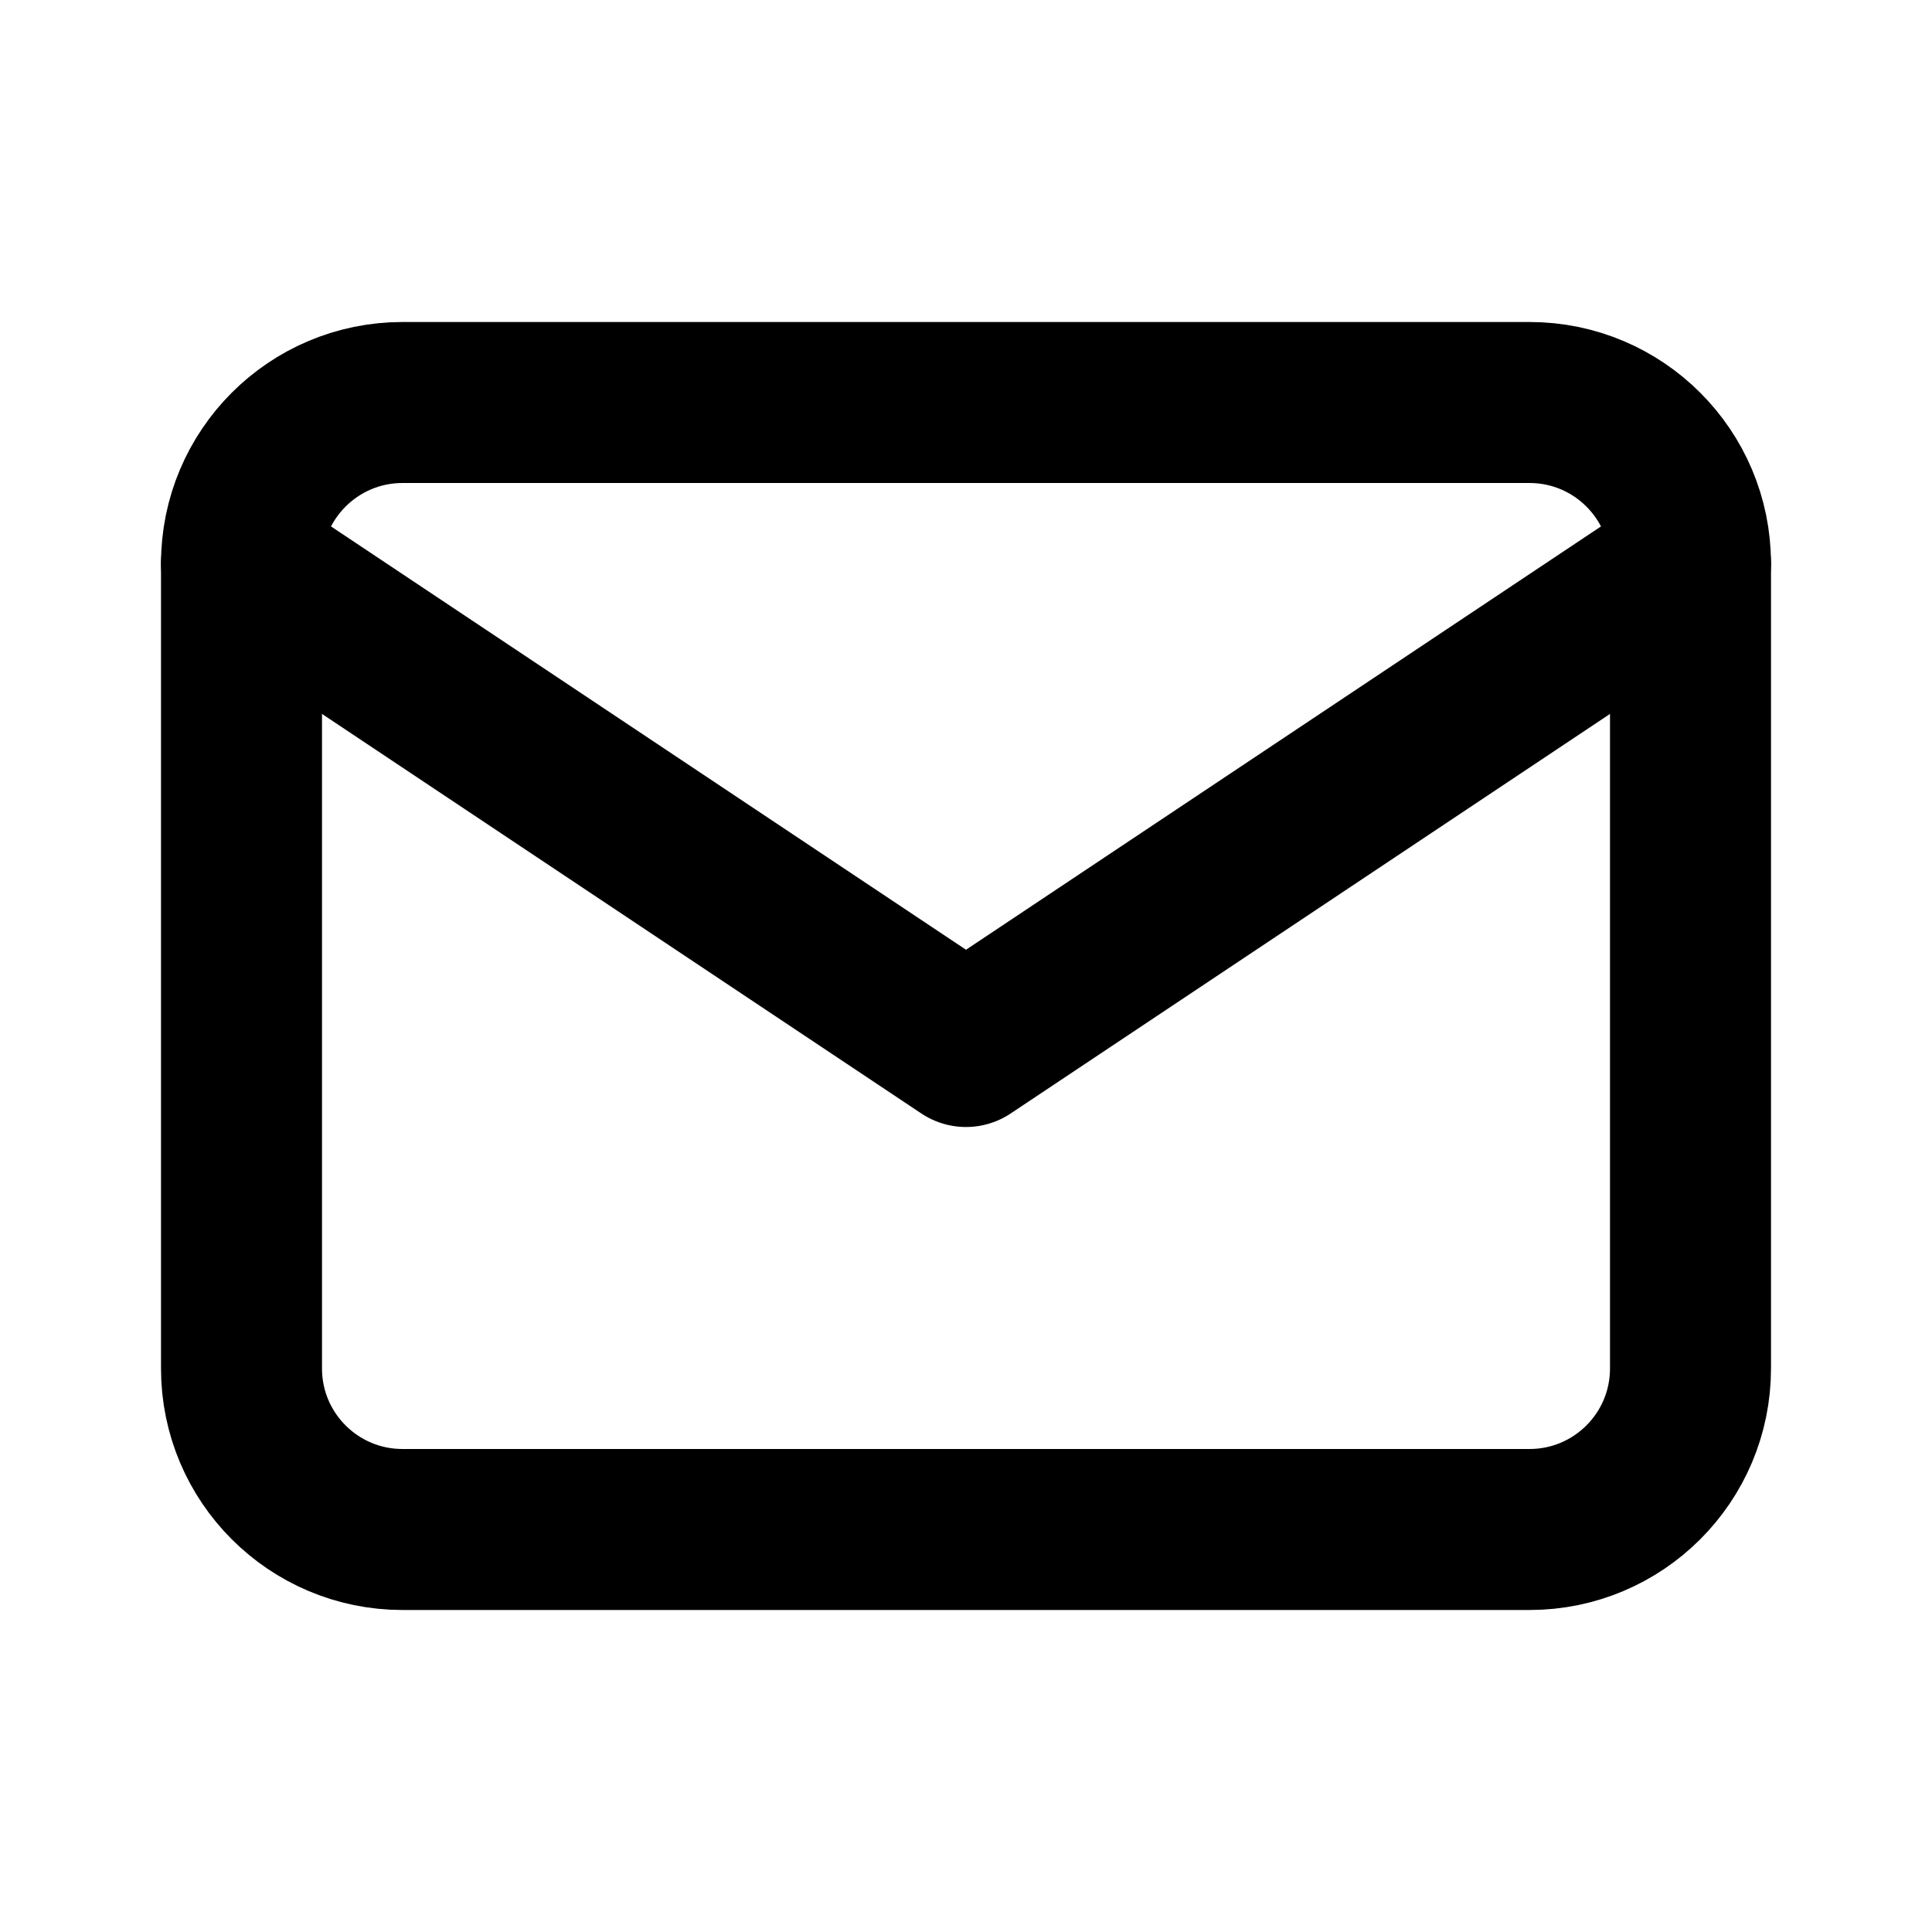
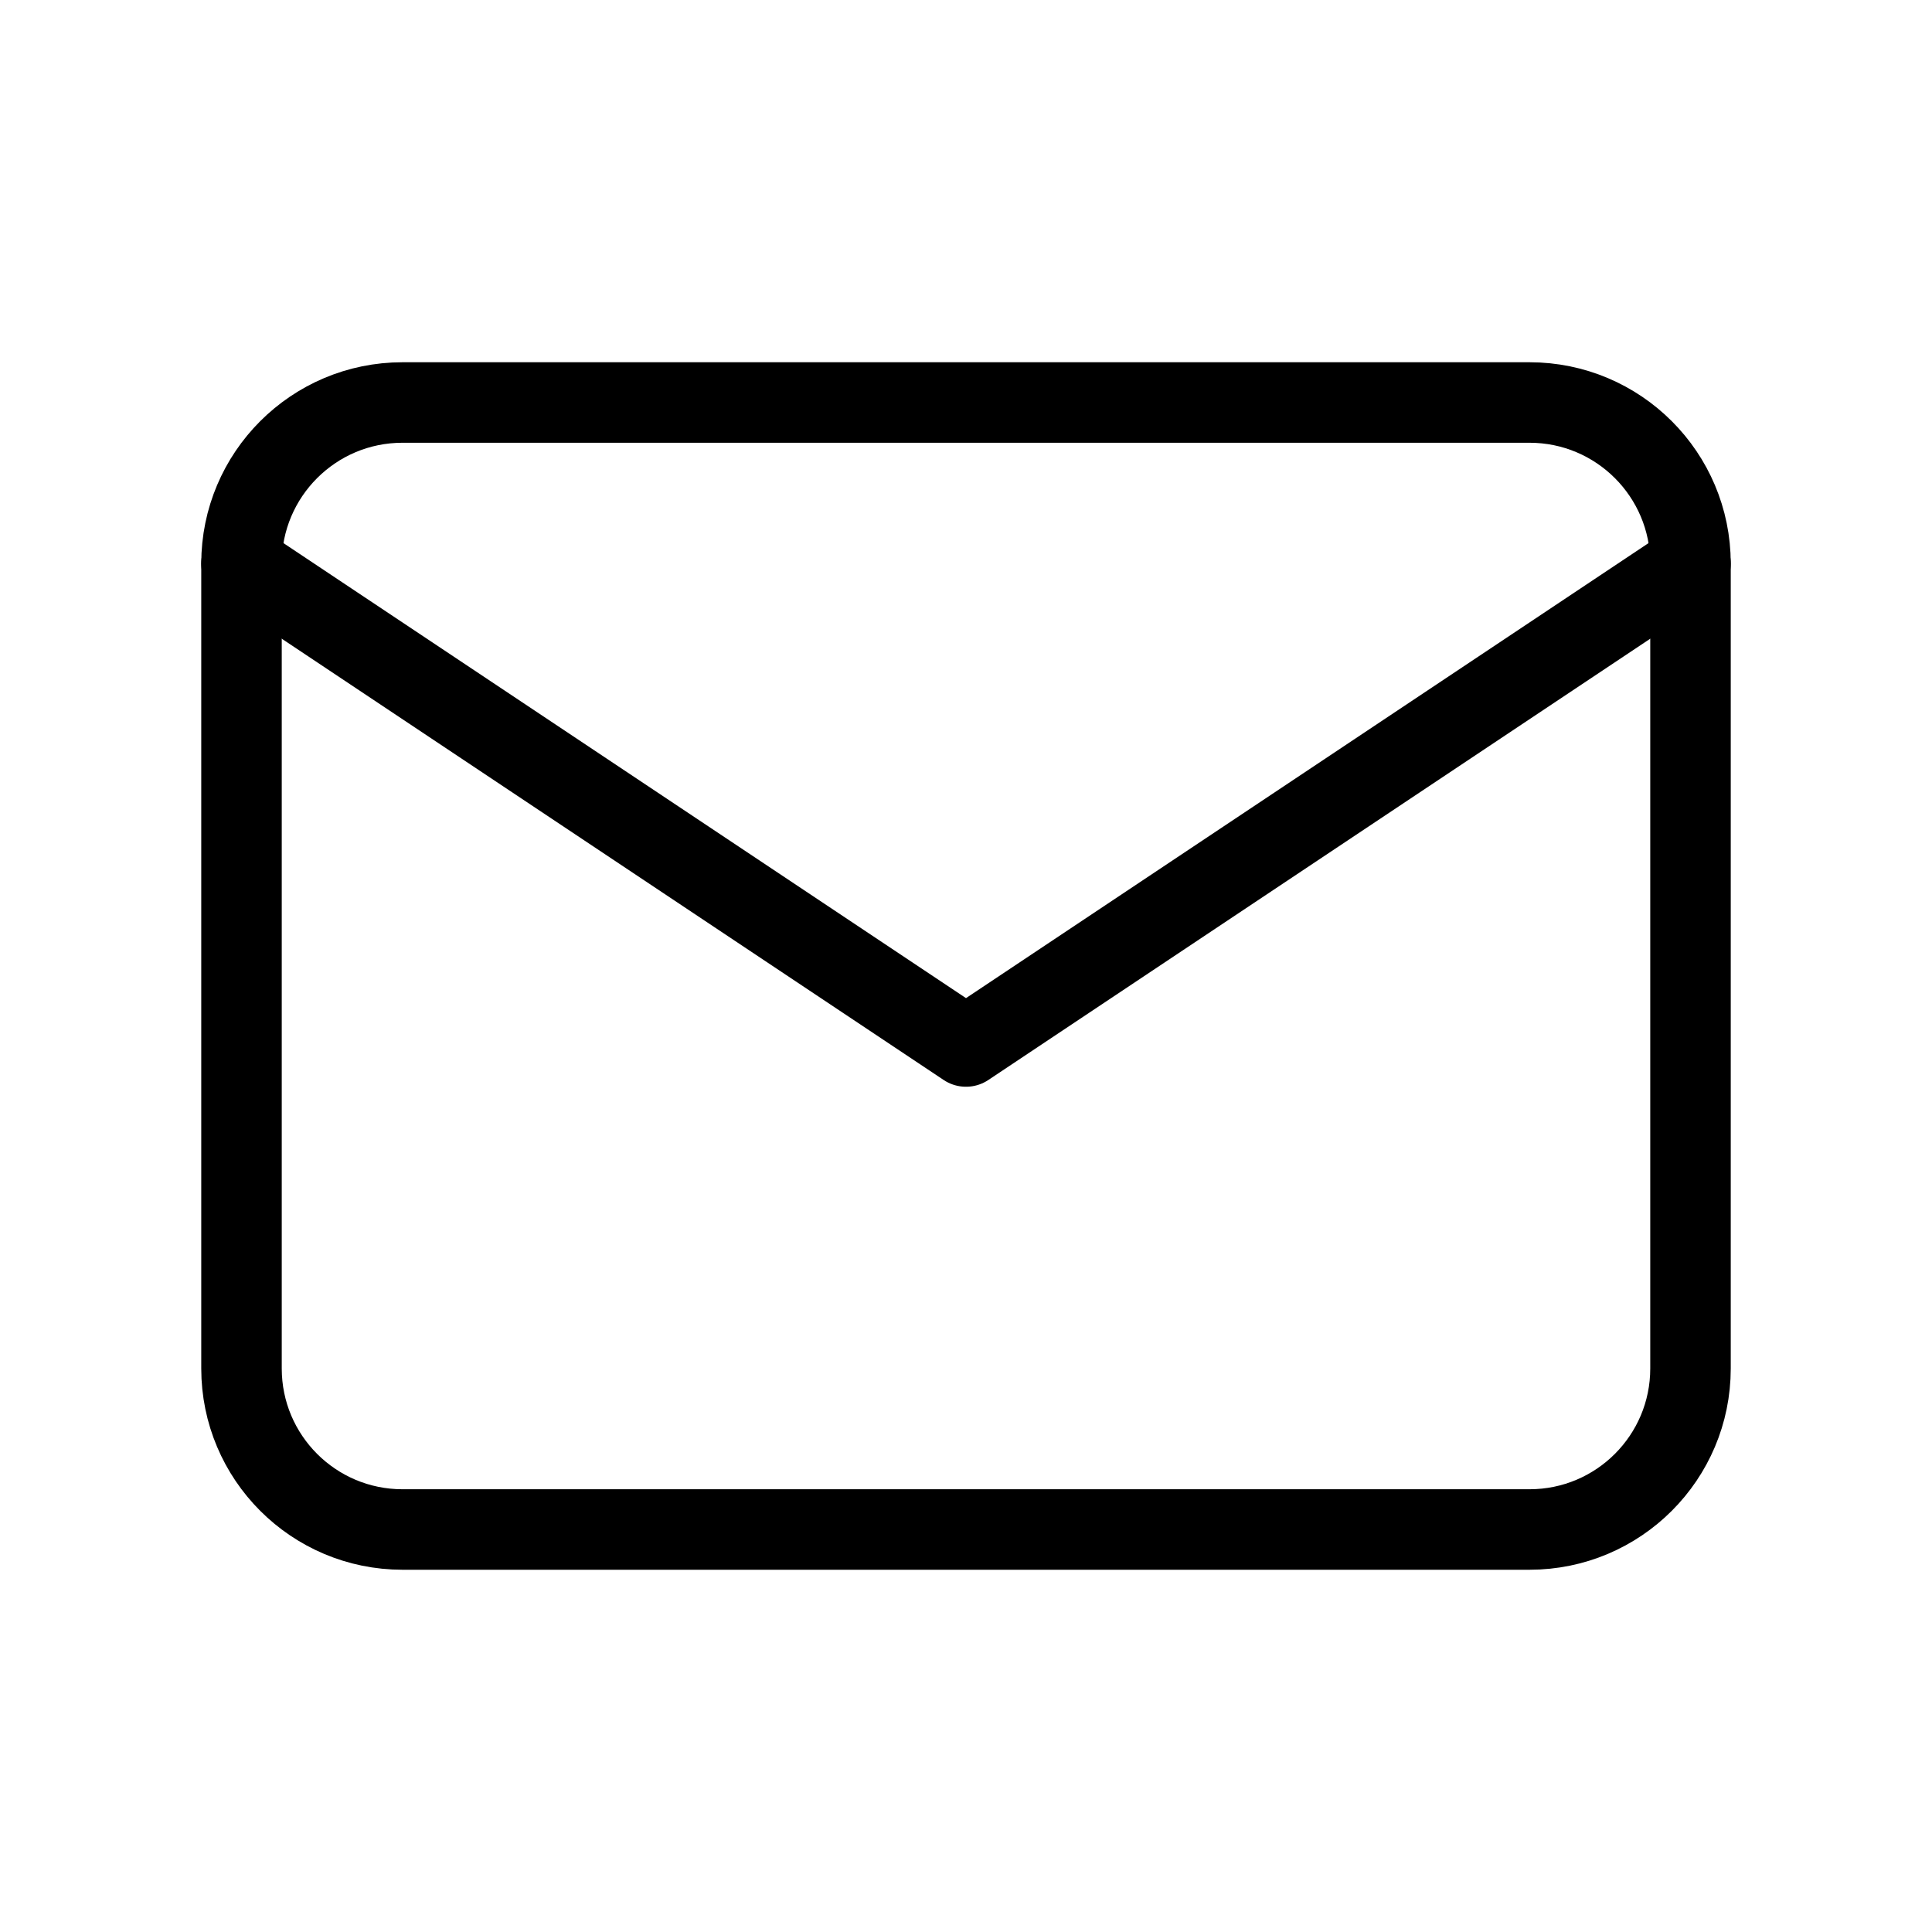
- <svg xmlns="http://www.w3.org/2000/svg" width="24" height="24" viewBox="0 0 24 24" fill="none" stroke="currentColor" stroke-width="2" stroke-linecap="round" stroke-linejoin="round" class="icon icon-tabler icons-tabler-outline icon-tabler-mail">
+ <svg xmlns="http://www.w3.org/2000/svg" width="24" height="24" viewBox="0 0 24 24" fill="none" stroke="currentColor" stroke-linecap="round" stroke-linejoin="round" class="icon icon-tabler icons-tabler-outline icon-tabler-mail">
  <path stroke="none" d="M0 0h24v24H0z" fill="none" />
  <path d="M3 7a2 2 0 0 1 2 -2h14a2 2 0 0 1 2 2v10a2 2 0 0 1 -2 2h-14a2 2 0 0 1 -2 -2v-10z" />
  <path d="M3 7l9 6l9 -6" />
</svg>
